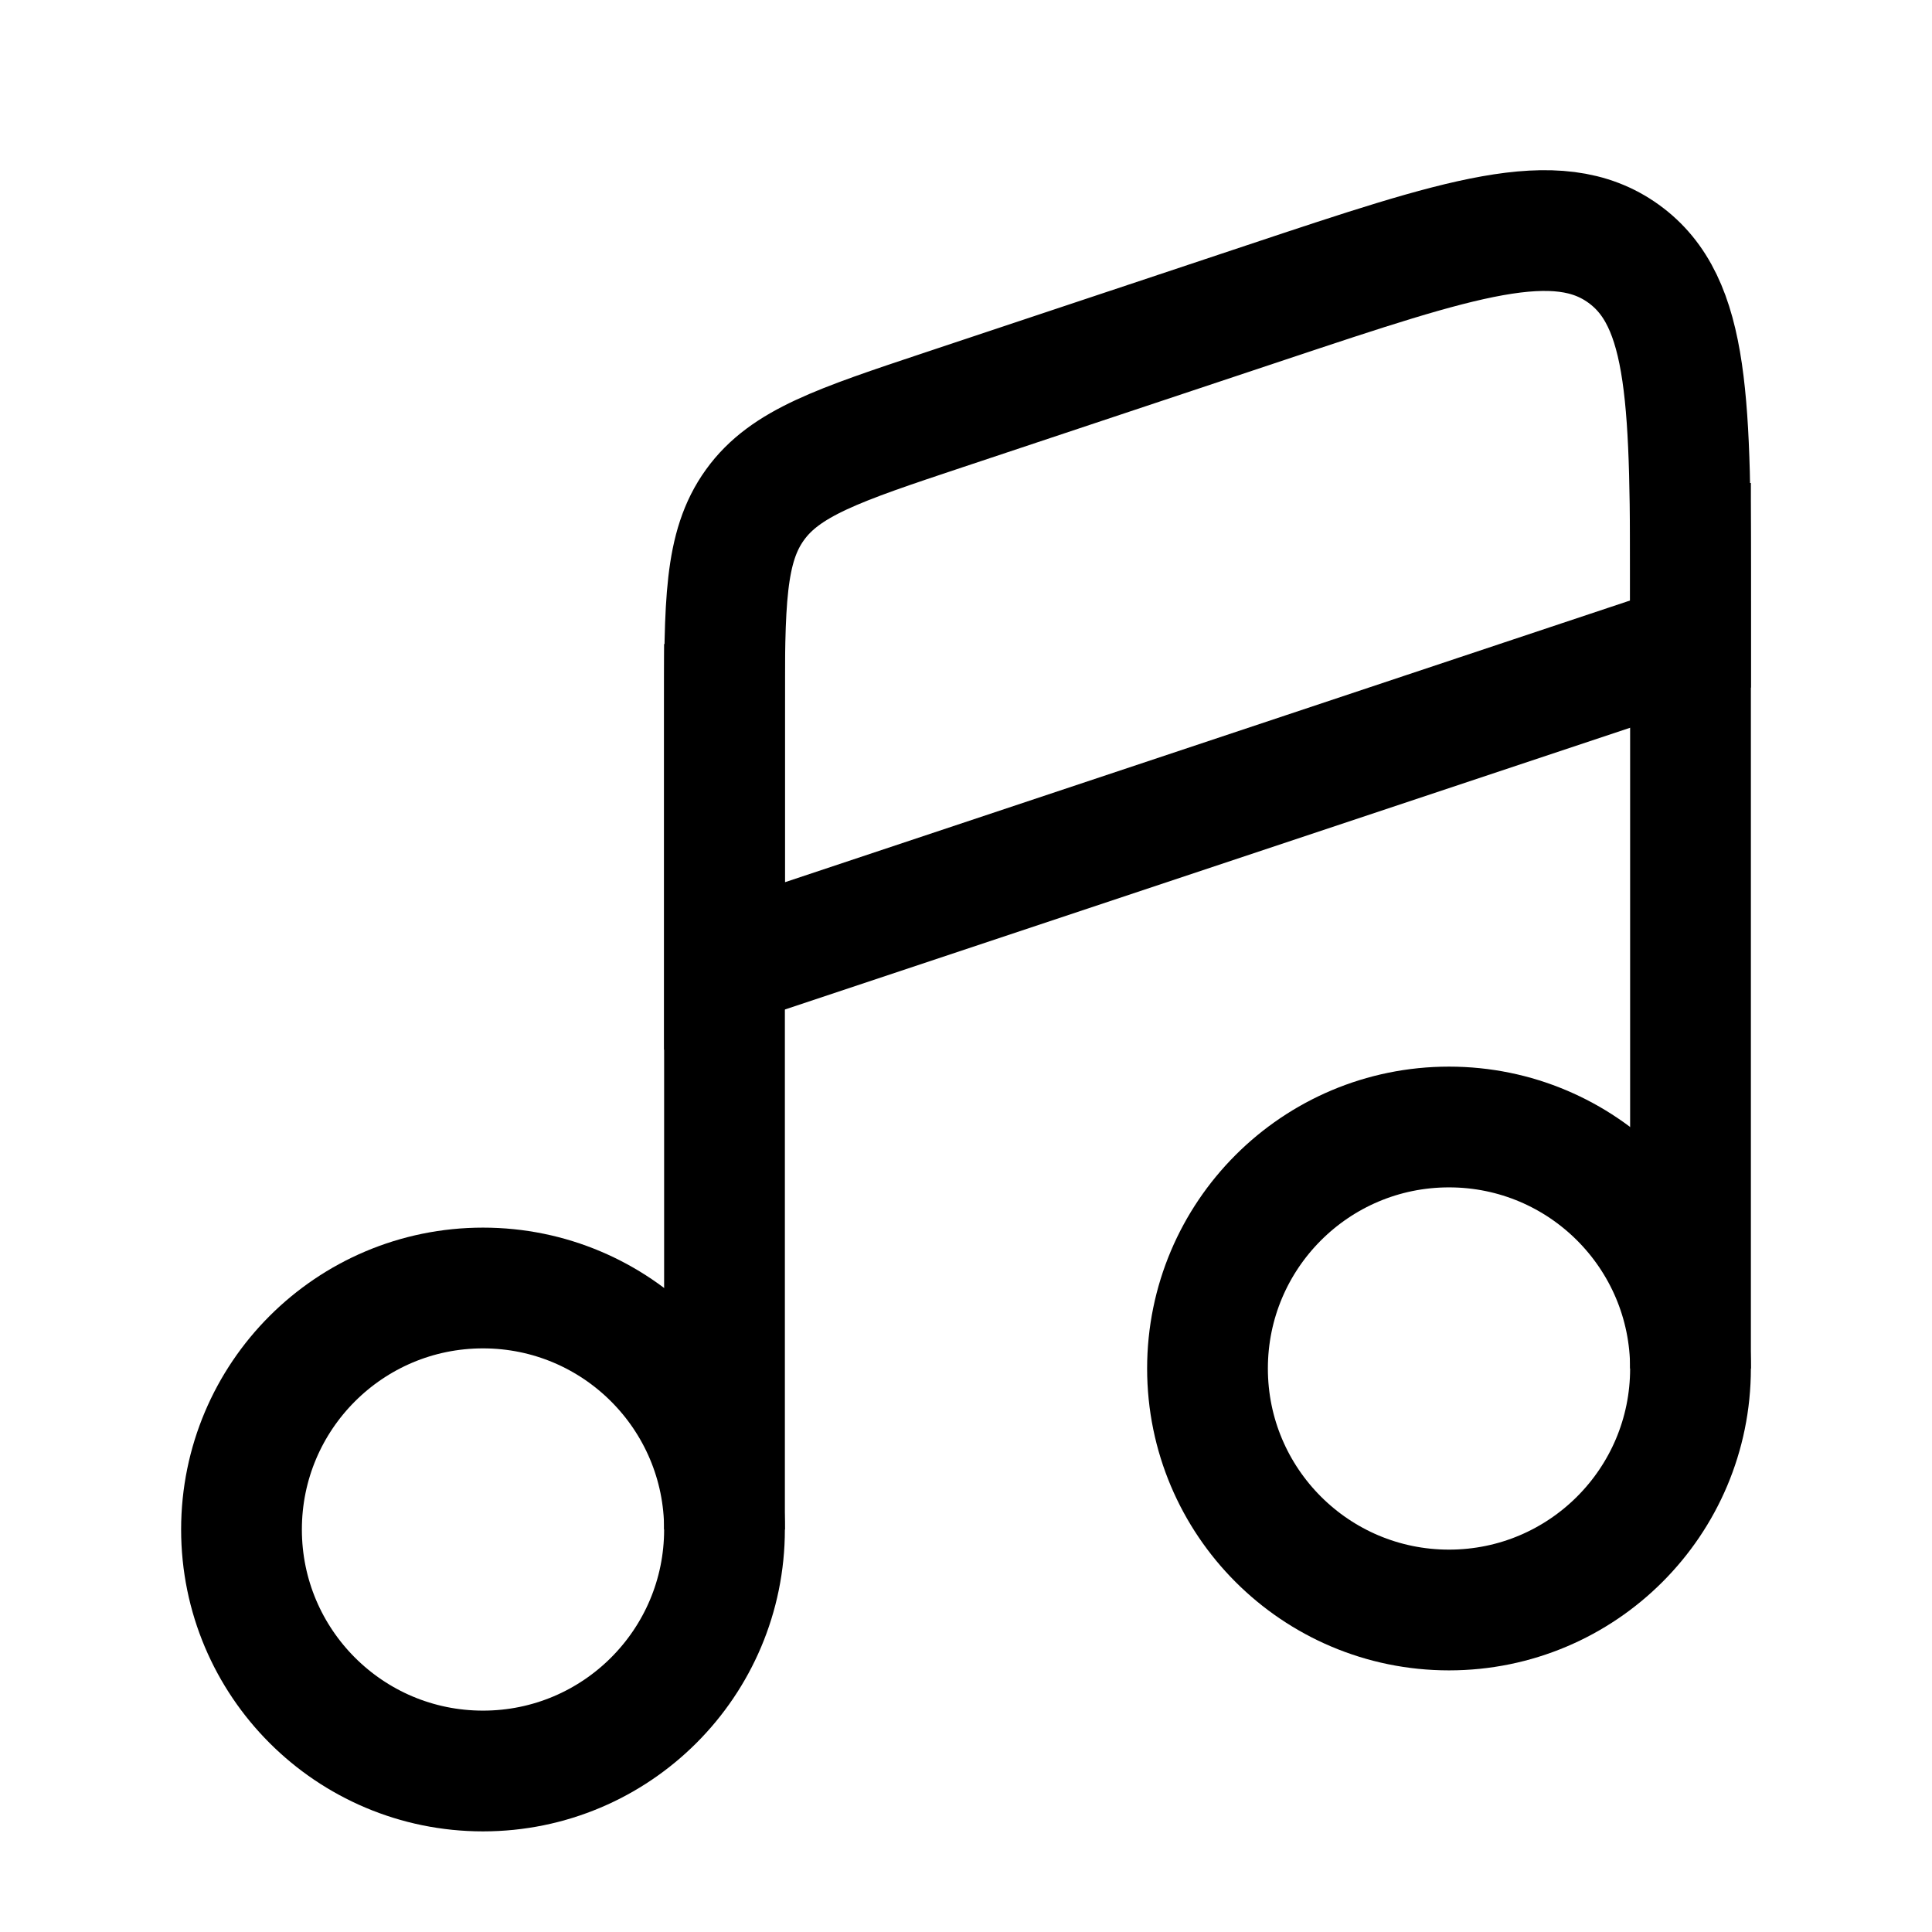
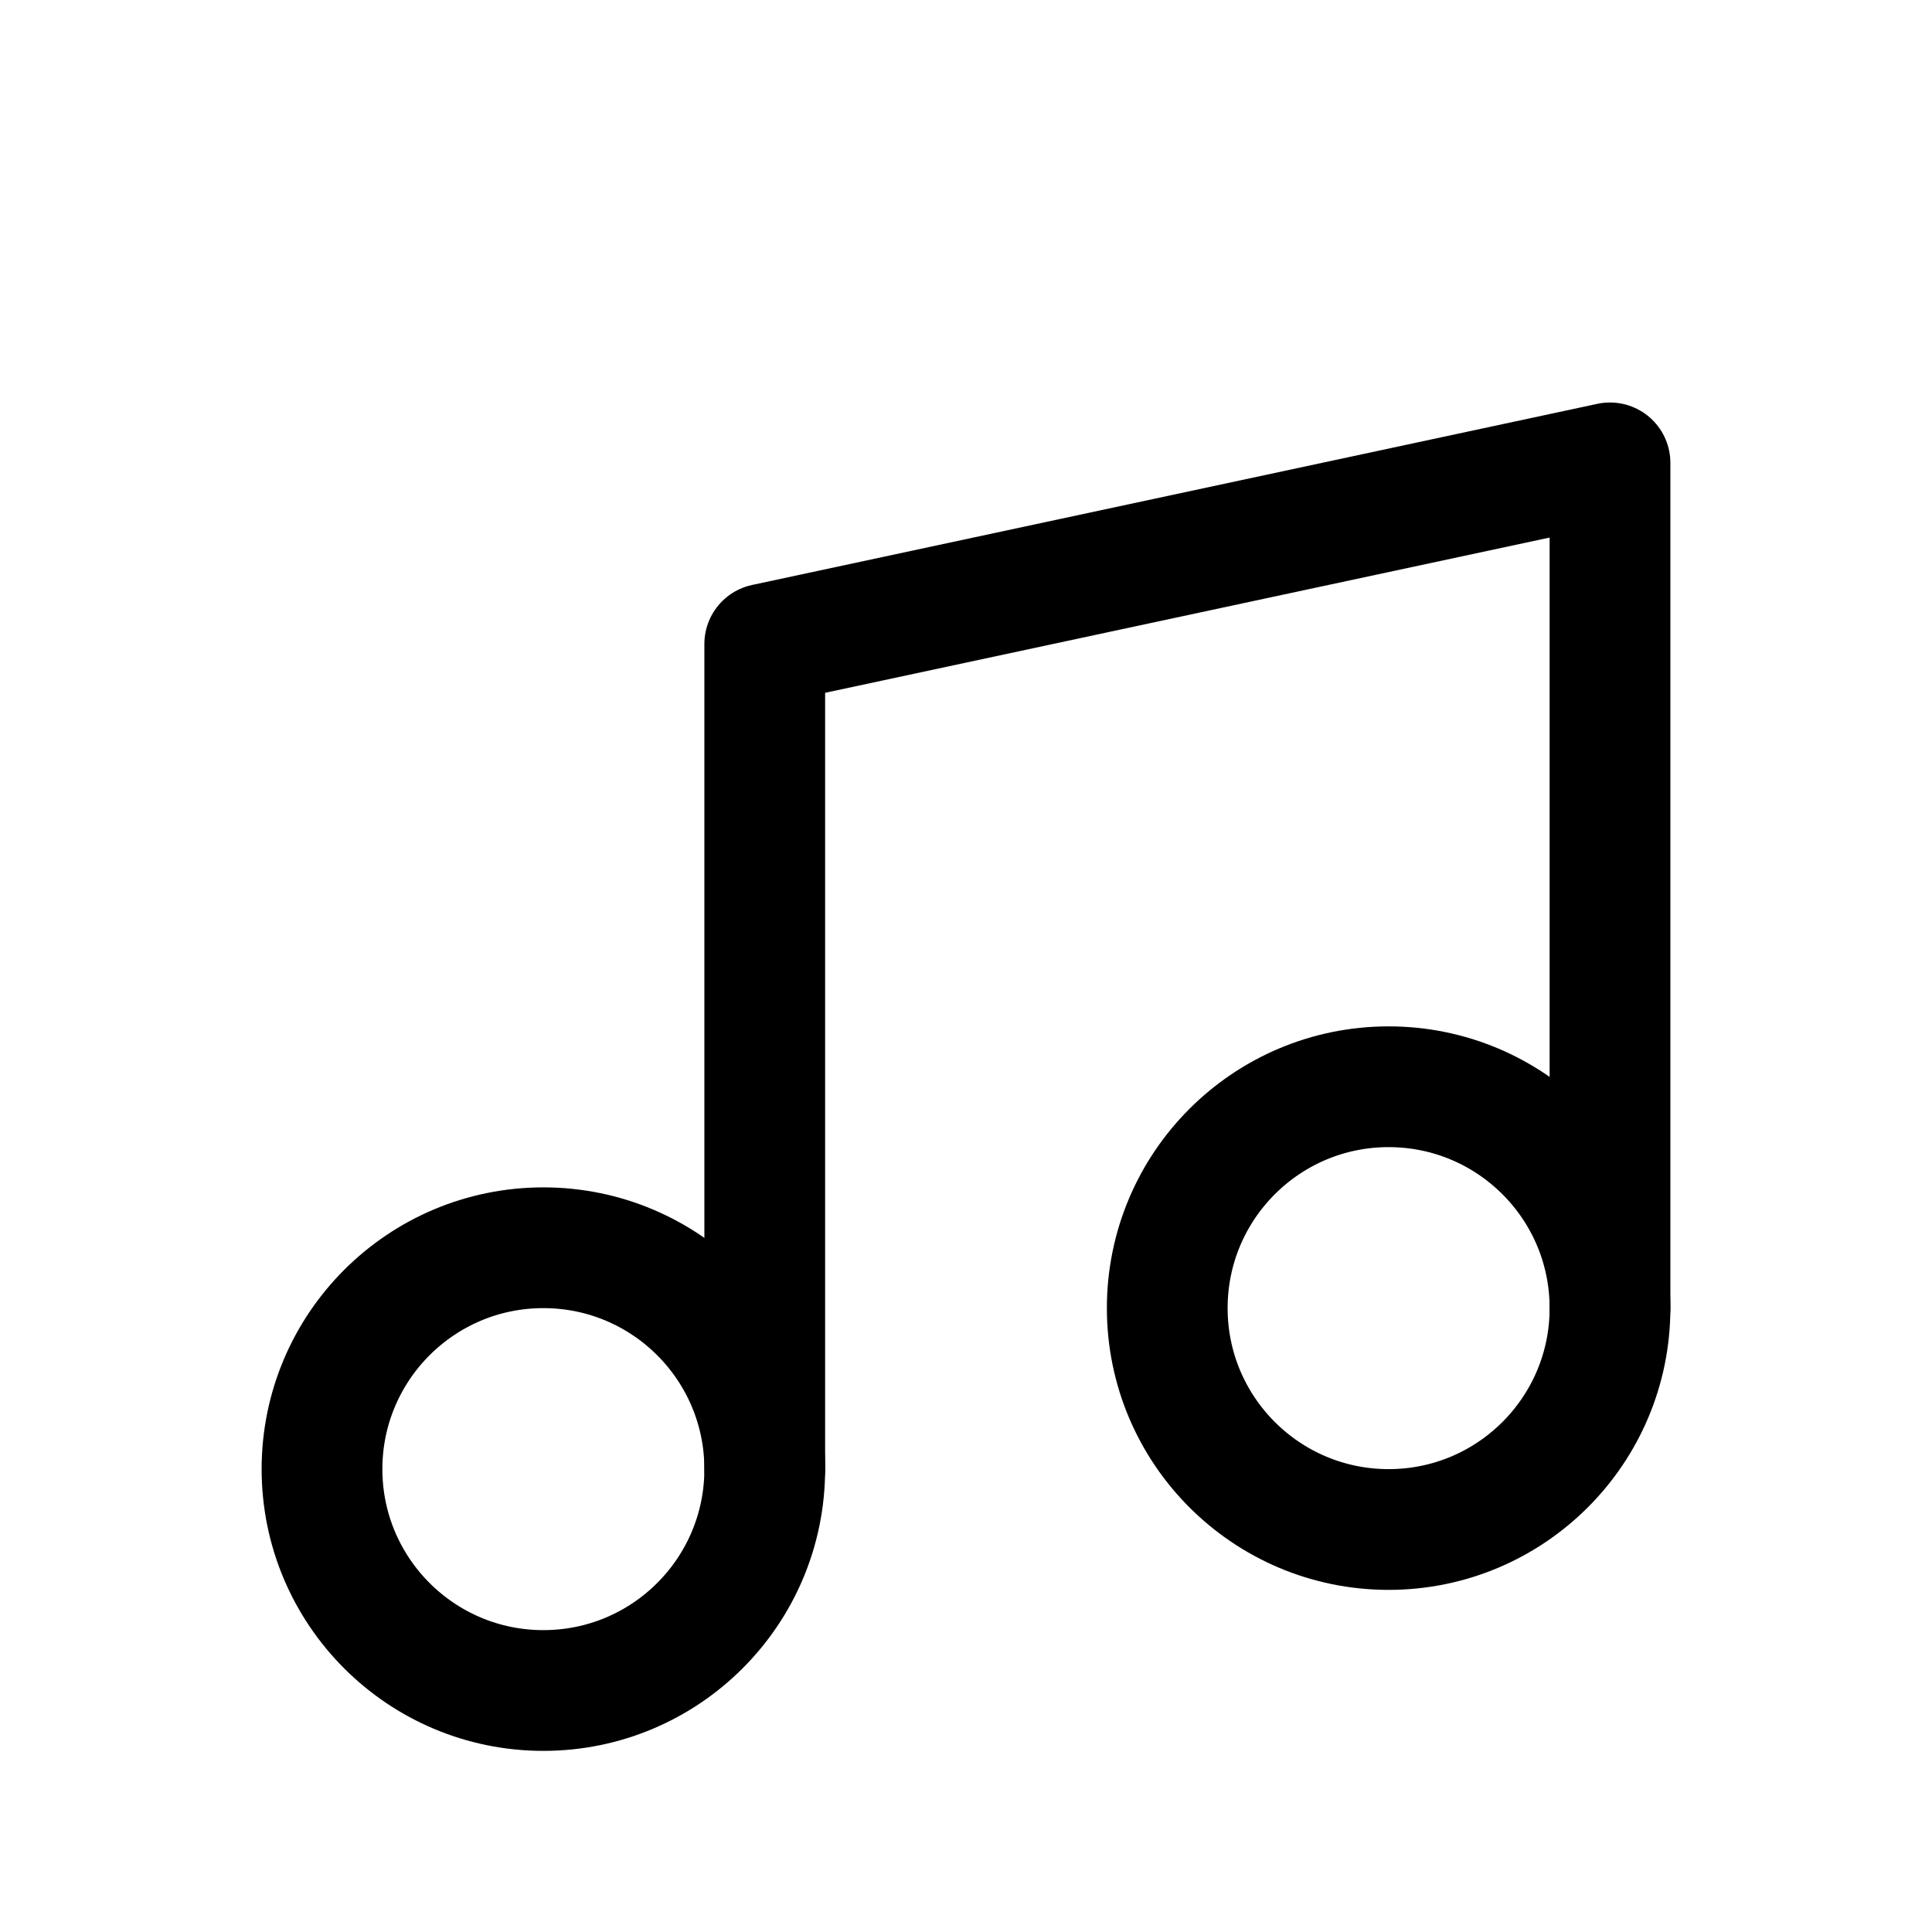
<svg xmlns="http://www.w3.org/2000/svg" viewBox="0 0 24 24">
  <g fill="none" stroke="currentColor" stroke-width="1.5">
-     <path d="M9 19C9 20.657 7.657 22 6 22C4.343 22 3 20.657 3 19C3 17.343 4.343 16 6 16C7.657 16 9 17.343 9 19Z" />
-     <path d="M21 17C21 18.657 19.657 20 18 20C16.343 20 15 18.657 15 17C15 15.343 16.343 14 18 14C19.657 14 21 15.343 21 17Z" />
-     <path d="M9 19V8" />
-     <path d="M21 17V6" />
-     <path stroke-linecap="round" d="M15.735 3.755L11.735 5.088C10.415 5.528 9.755 5.748 9.378 6.272C9 6.796 9 7.491 9 8.883V12L21 8V7.549C21 5.017 21 3.751 20.169 3.152C19.339 2.553 18.138 2.954 15.735 3.755Z" />
+     <circle cx="6.75" cy="18.25" r="2.75" />
+     <circle cx="17.25" cy="16.25" r="2.75" />
+     <path stroke-linecap="round" stroke-linejoin="round" d="M9.5 18.25V8L20 5.75v10.5" />
  </g>
</svg>
